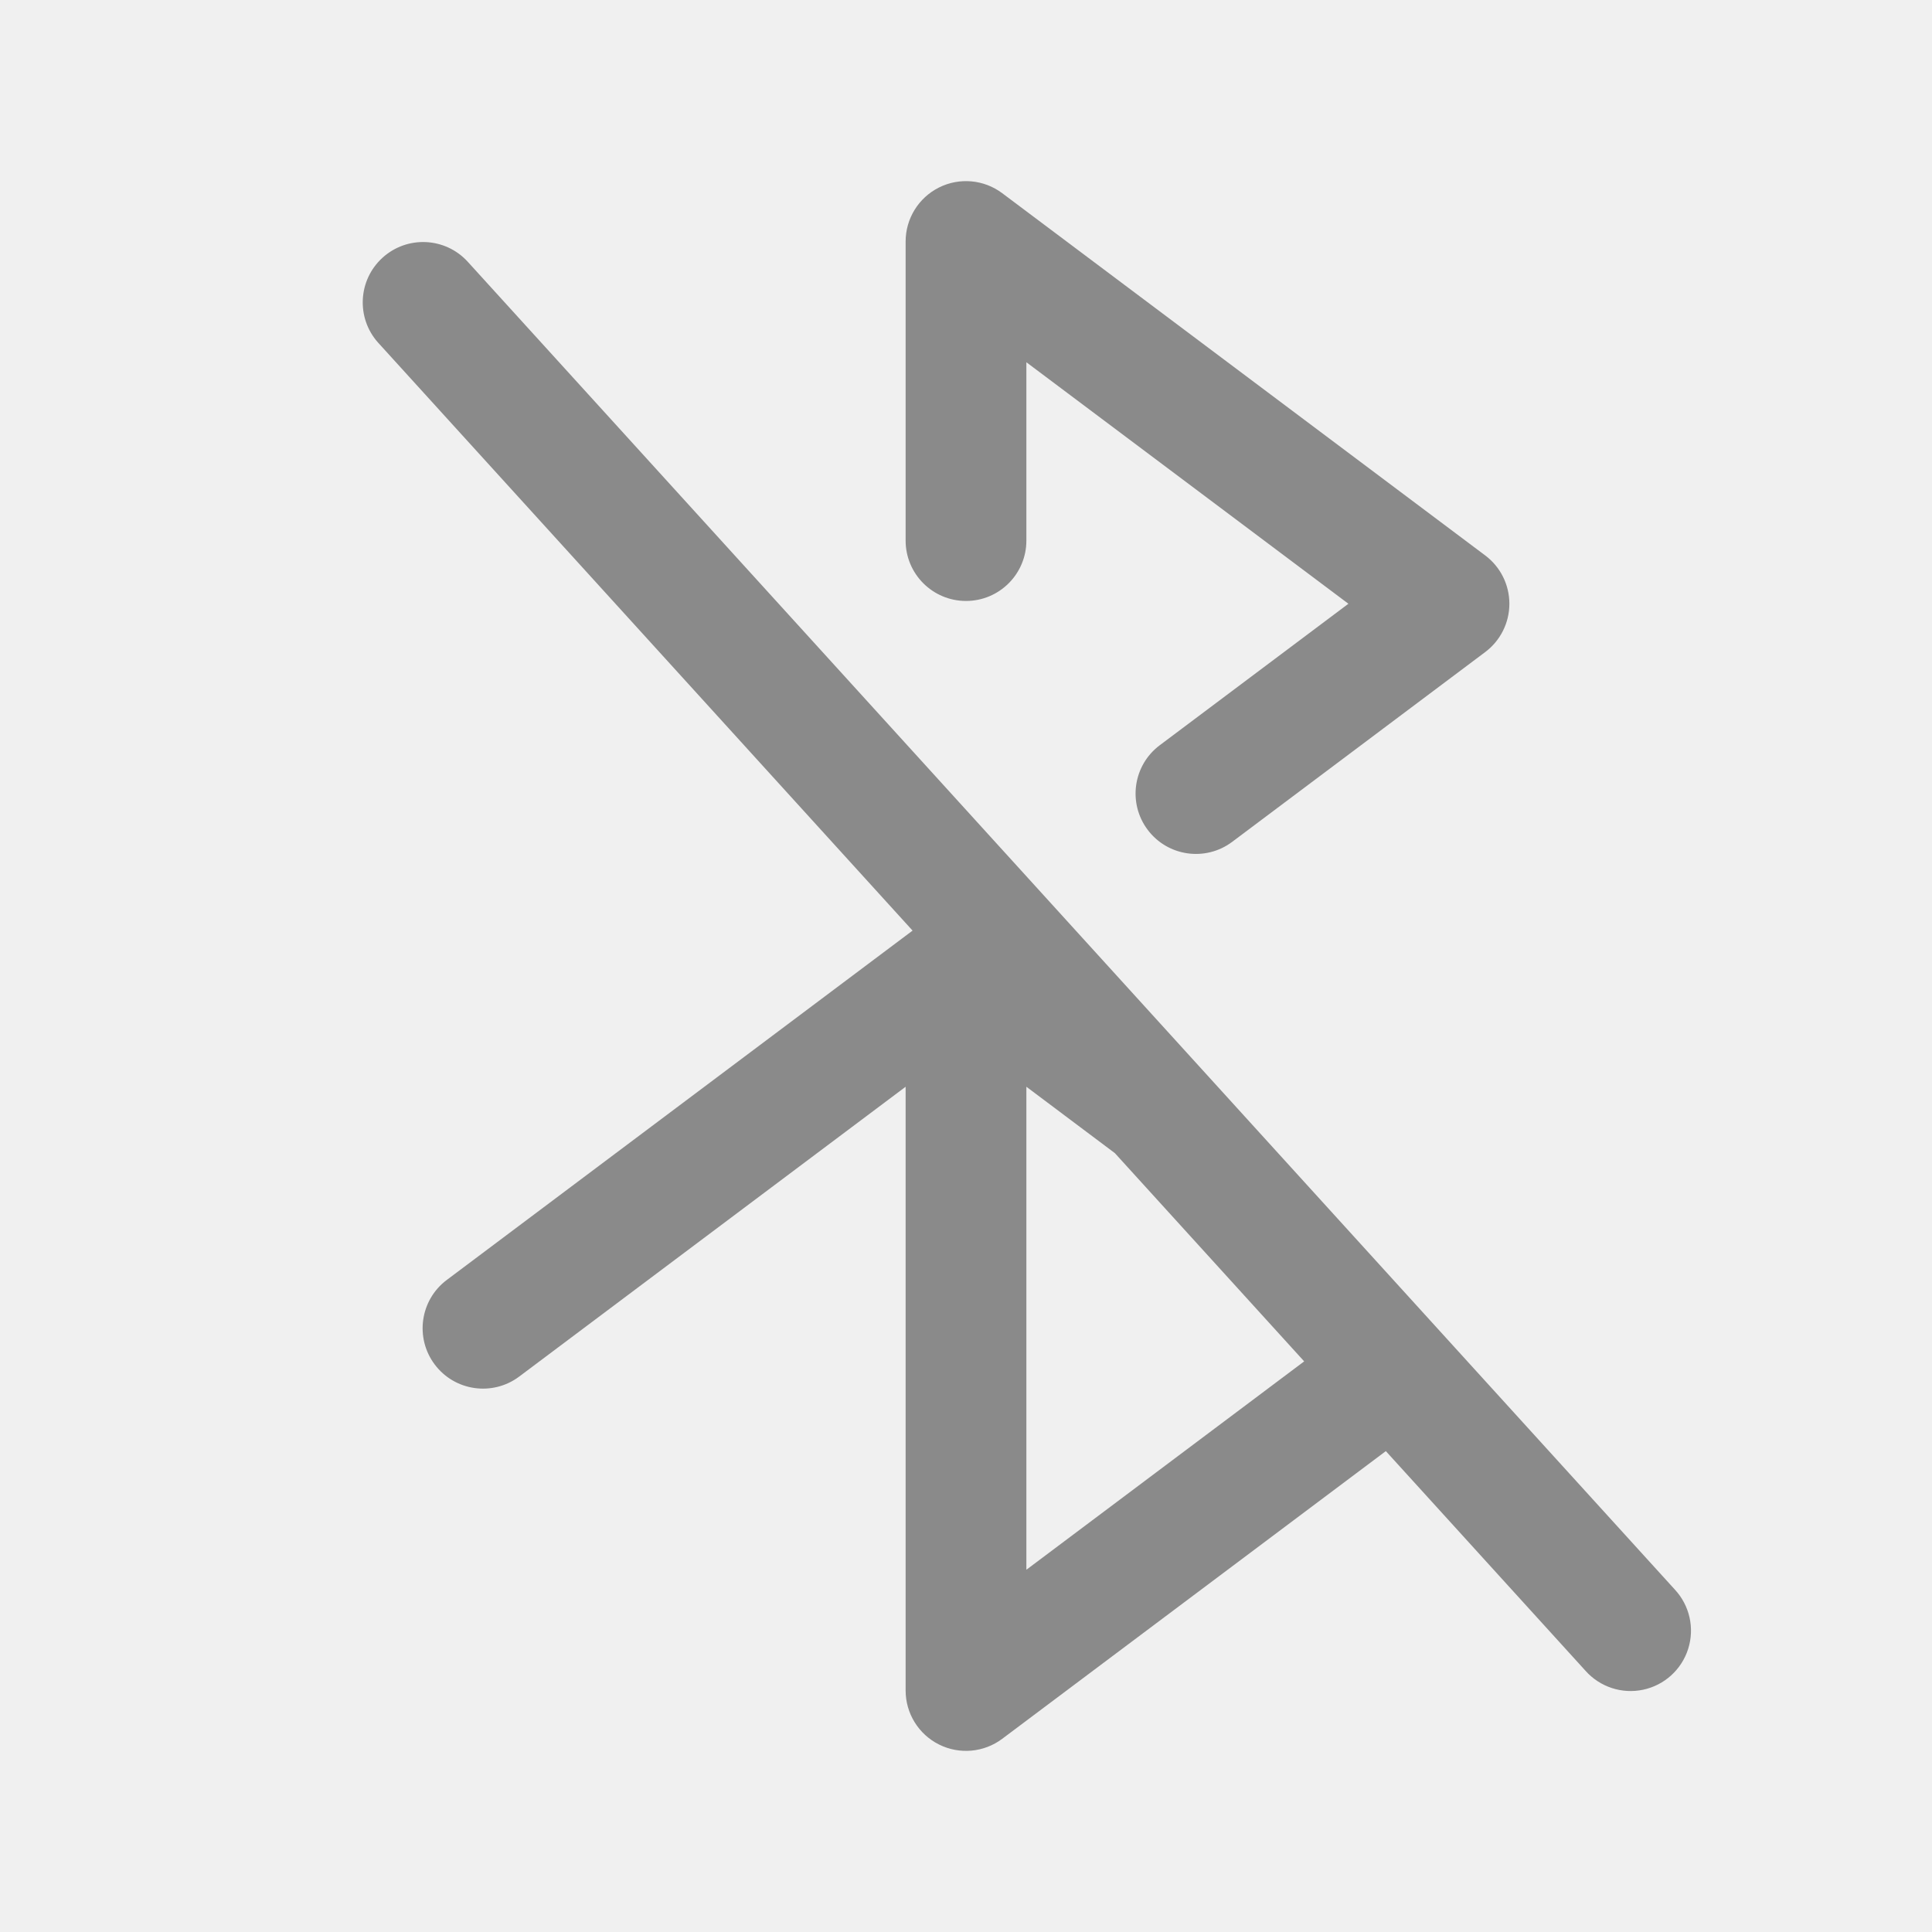
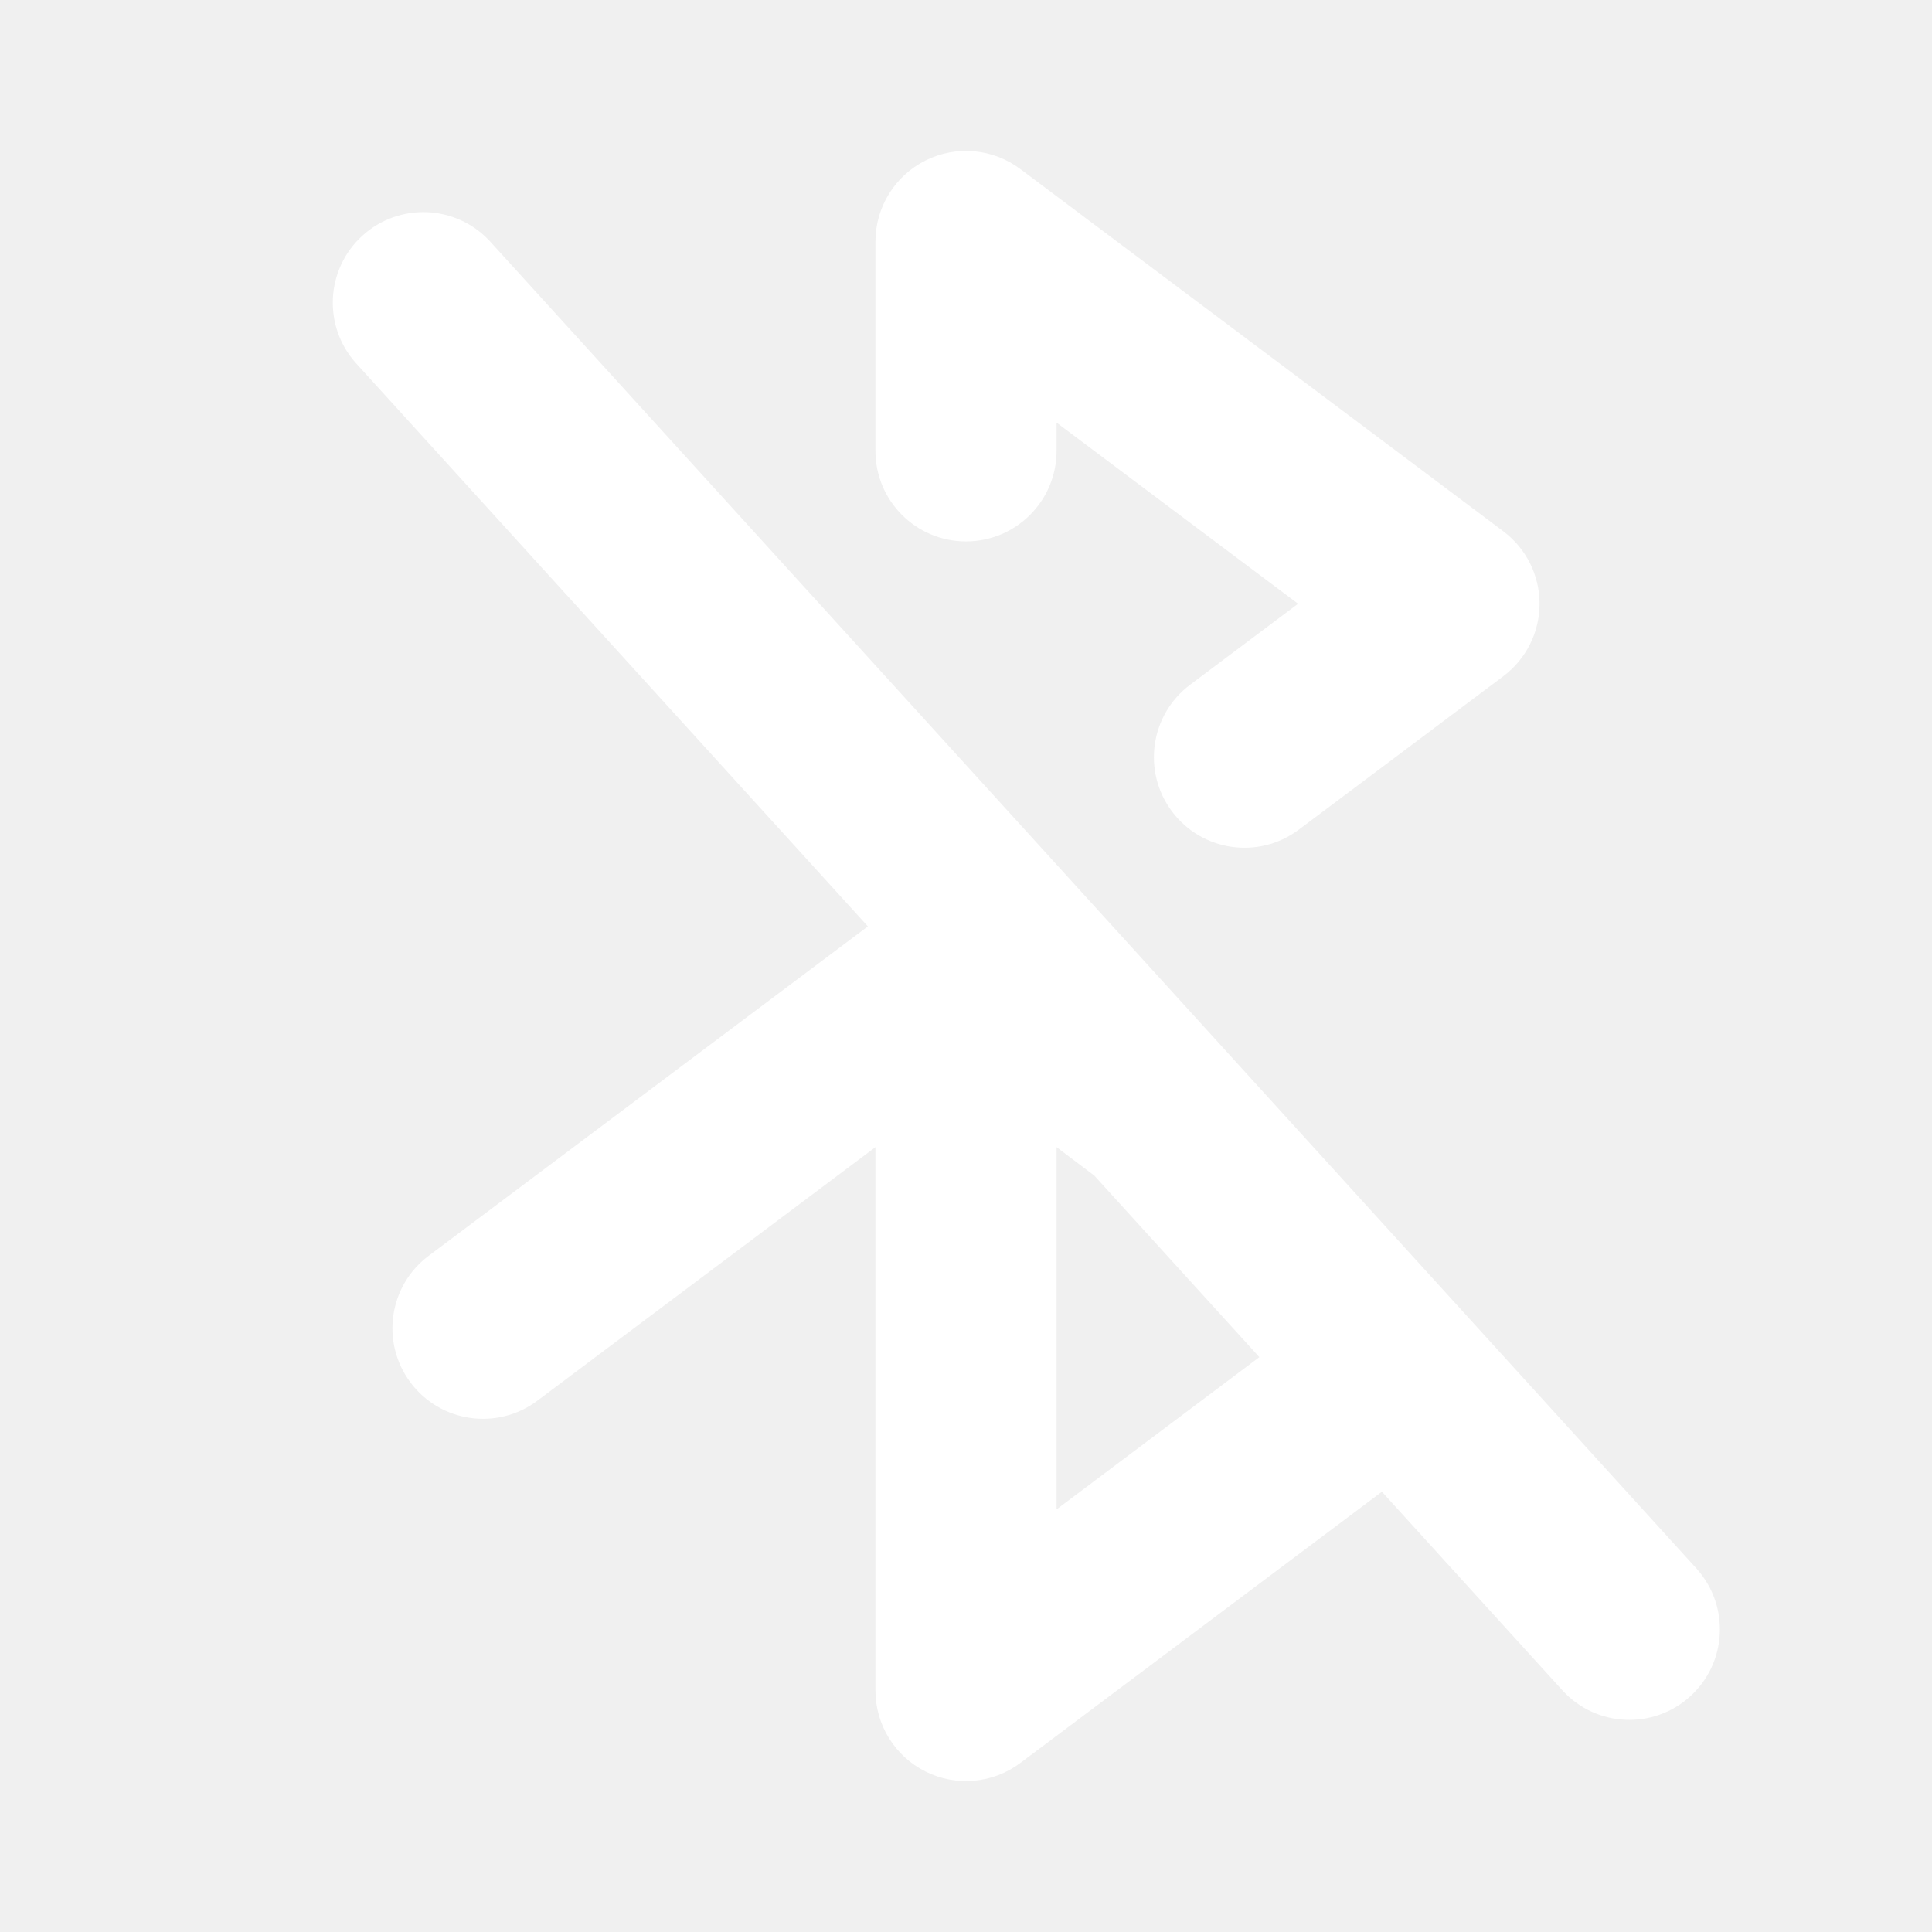
- <svg xmlns="http://www.w3.org/2000/svg" viewBox="0 0 256 256" fill="#8a8a8a">
-   <path d="M221.92,210.62l-160-176A8,8,0,0,0,50.08,45.38l70.84,77.93L59.2,169.6a8,8,0,1,0,9.6,12.8L120,144v80a8,8,0,0,0,12.8,6.4l50.83-38.12,26.45,29.1a8,8,0,1,0,11.84-10.76ZM136,208V144l11.73,8.8,25.08,27.59ZM120,71.63V32a8,8,0,0,1,12.8-6.4l64,48a8,8,0,0,1,0,12.8l-33.53,25.15a8,8,0,0,1-9.6-12.8l25-18.75L136,48V71.63a8,8,0,0,1-16,0Z" />
+ <svg xmlns="http://www.w3.org/2000/svg" viewBox="0 0 256 256" fill="#ffffff">
+   <path d="M224.88,207.93l-160-176A12,12,0,0,0,47.12,48.07L115,122.75,56.8,166.4a12,12,0,1,0,14.4,19.2L116,152v72a12,12,0,0,0,19.2,9.6l47.91-35.94,24,26.41a12,12,0,0,0,17.76-16.14ZM140,200V152l5,3.77,21.87,24.06ZM116,59.74V32a12,12,0,0,1,19.2-9.6l64,48a12,12,0,0,1,0,19.2l-27.1,20.33a12,12,0,0,1-14.4-19.2L172,80,140,56v3.74a12,12,0,0,1-24,0Z" />
</svg>
